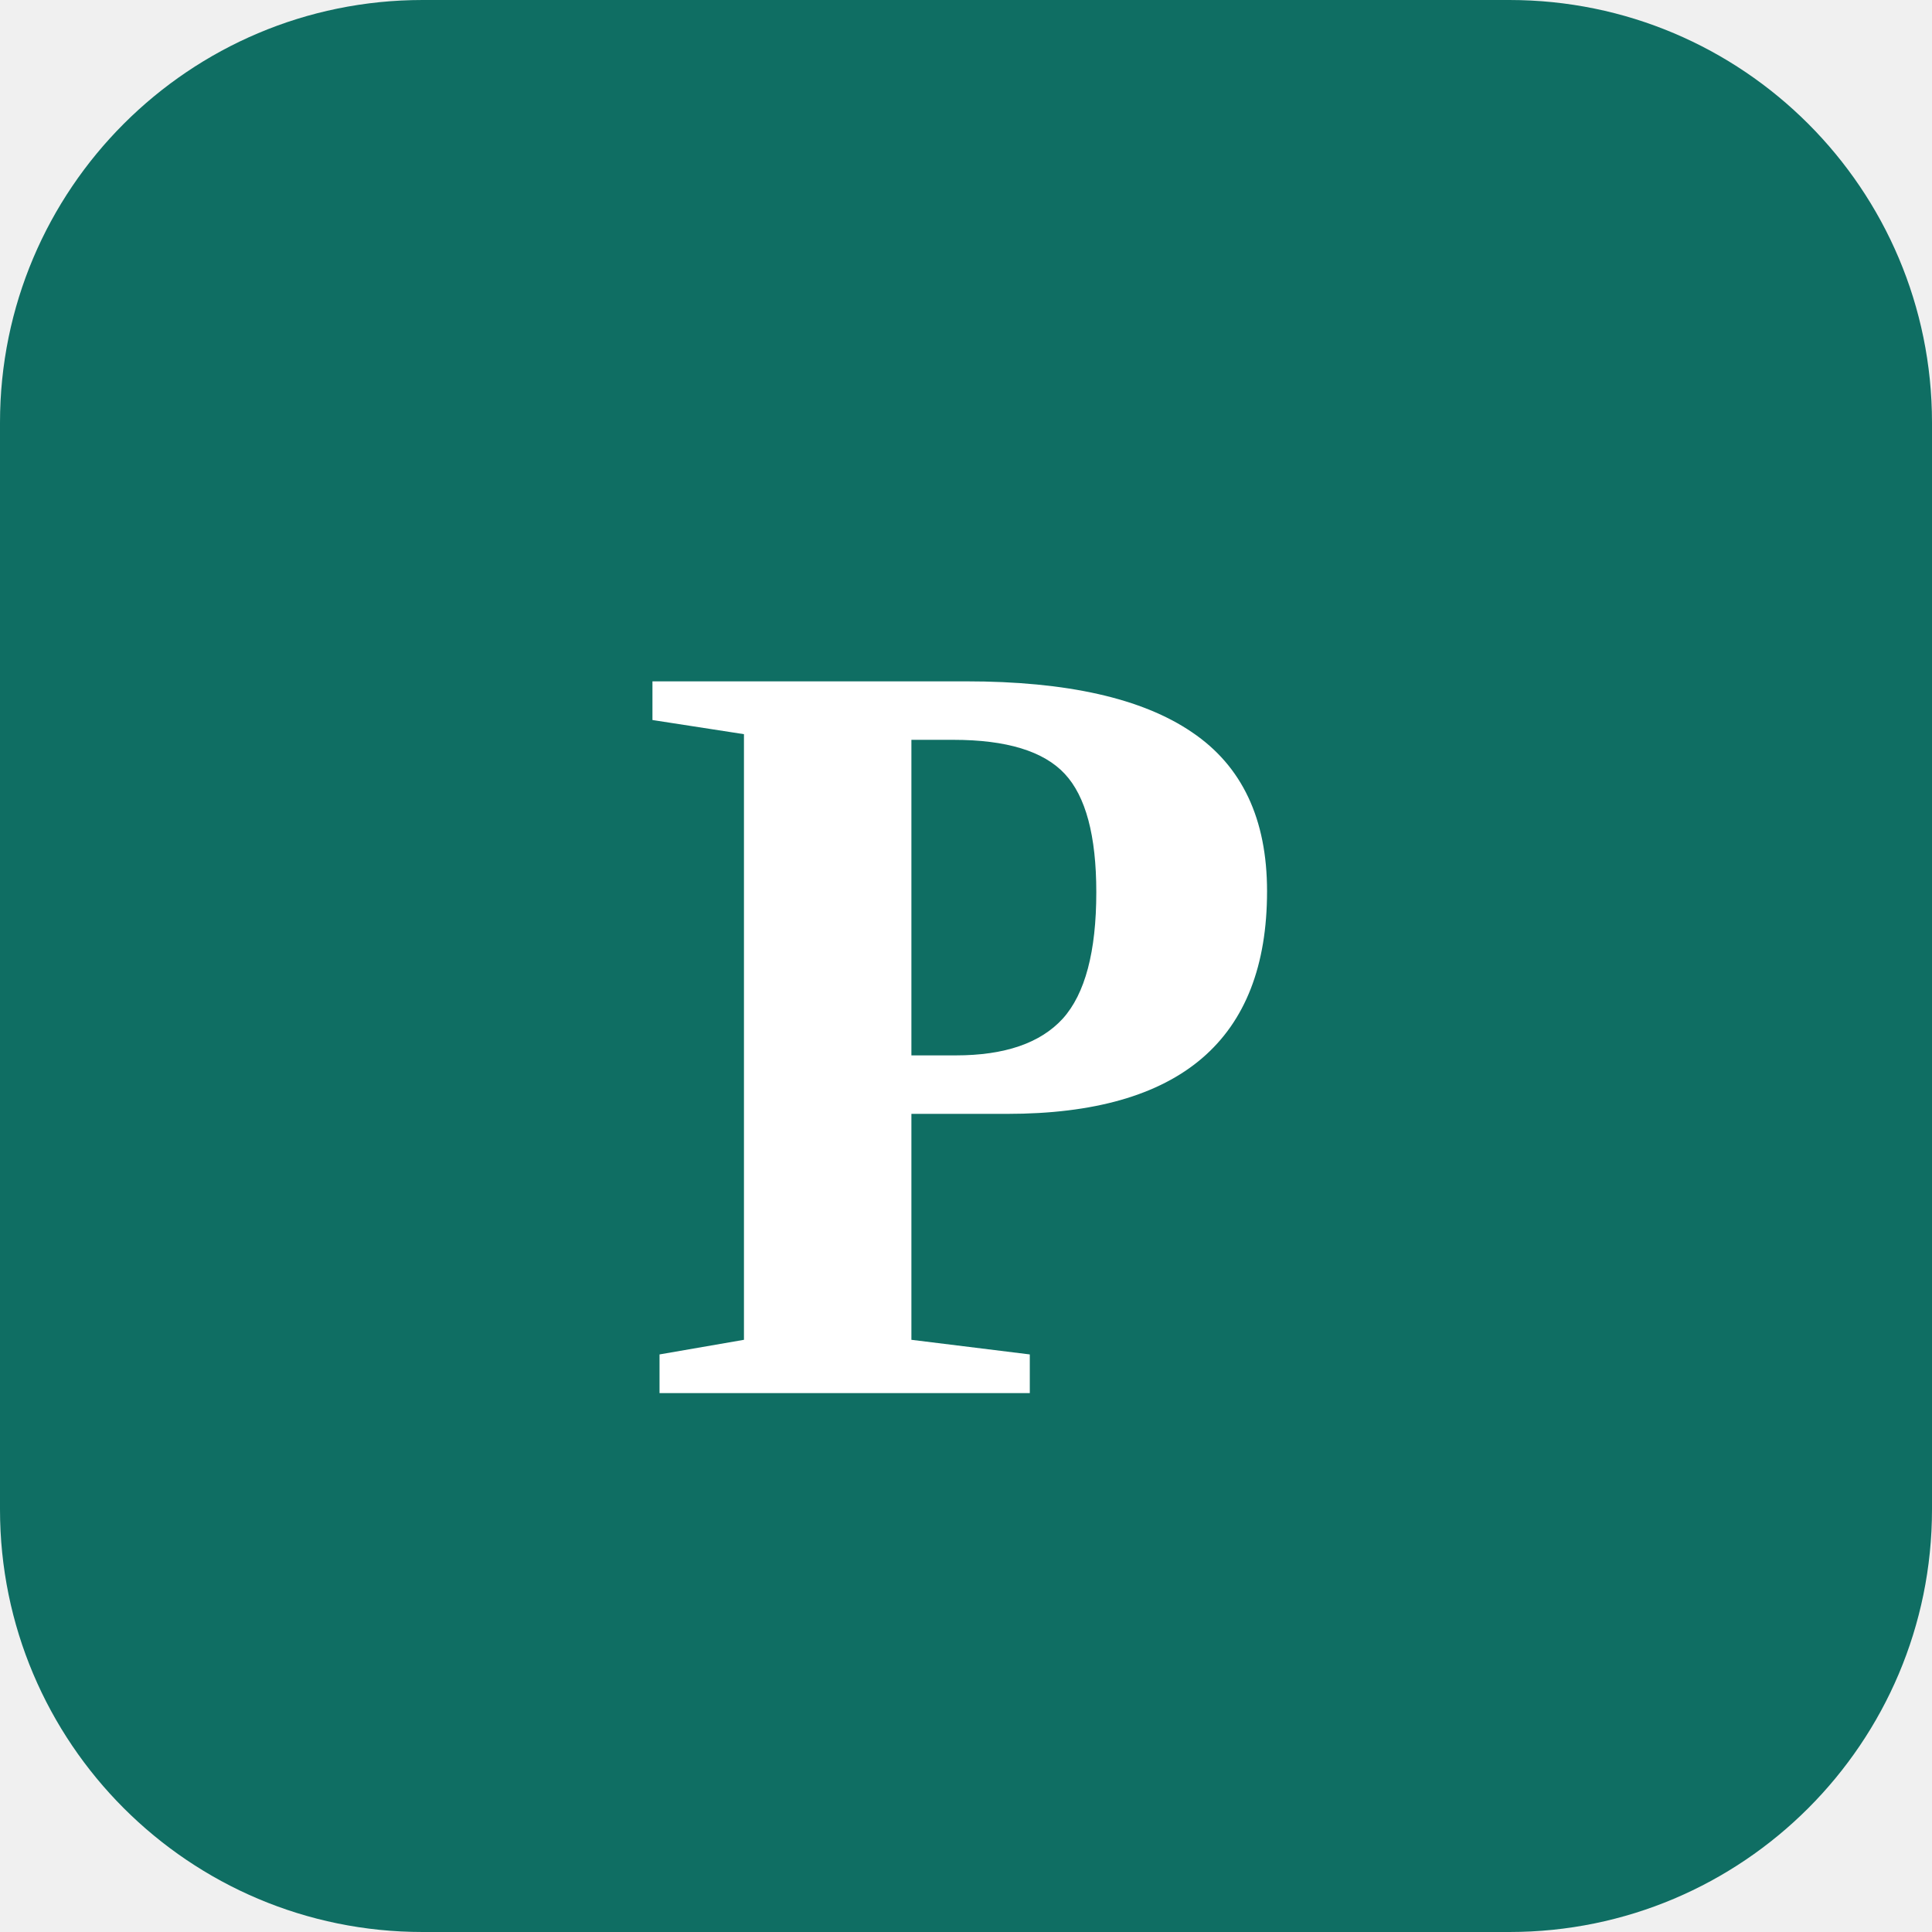
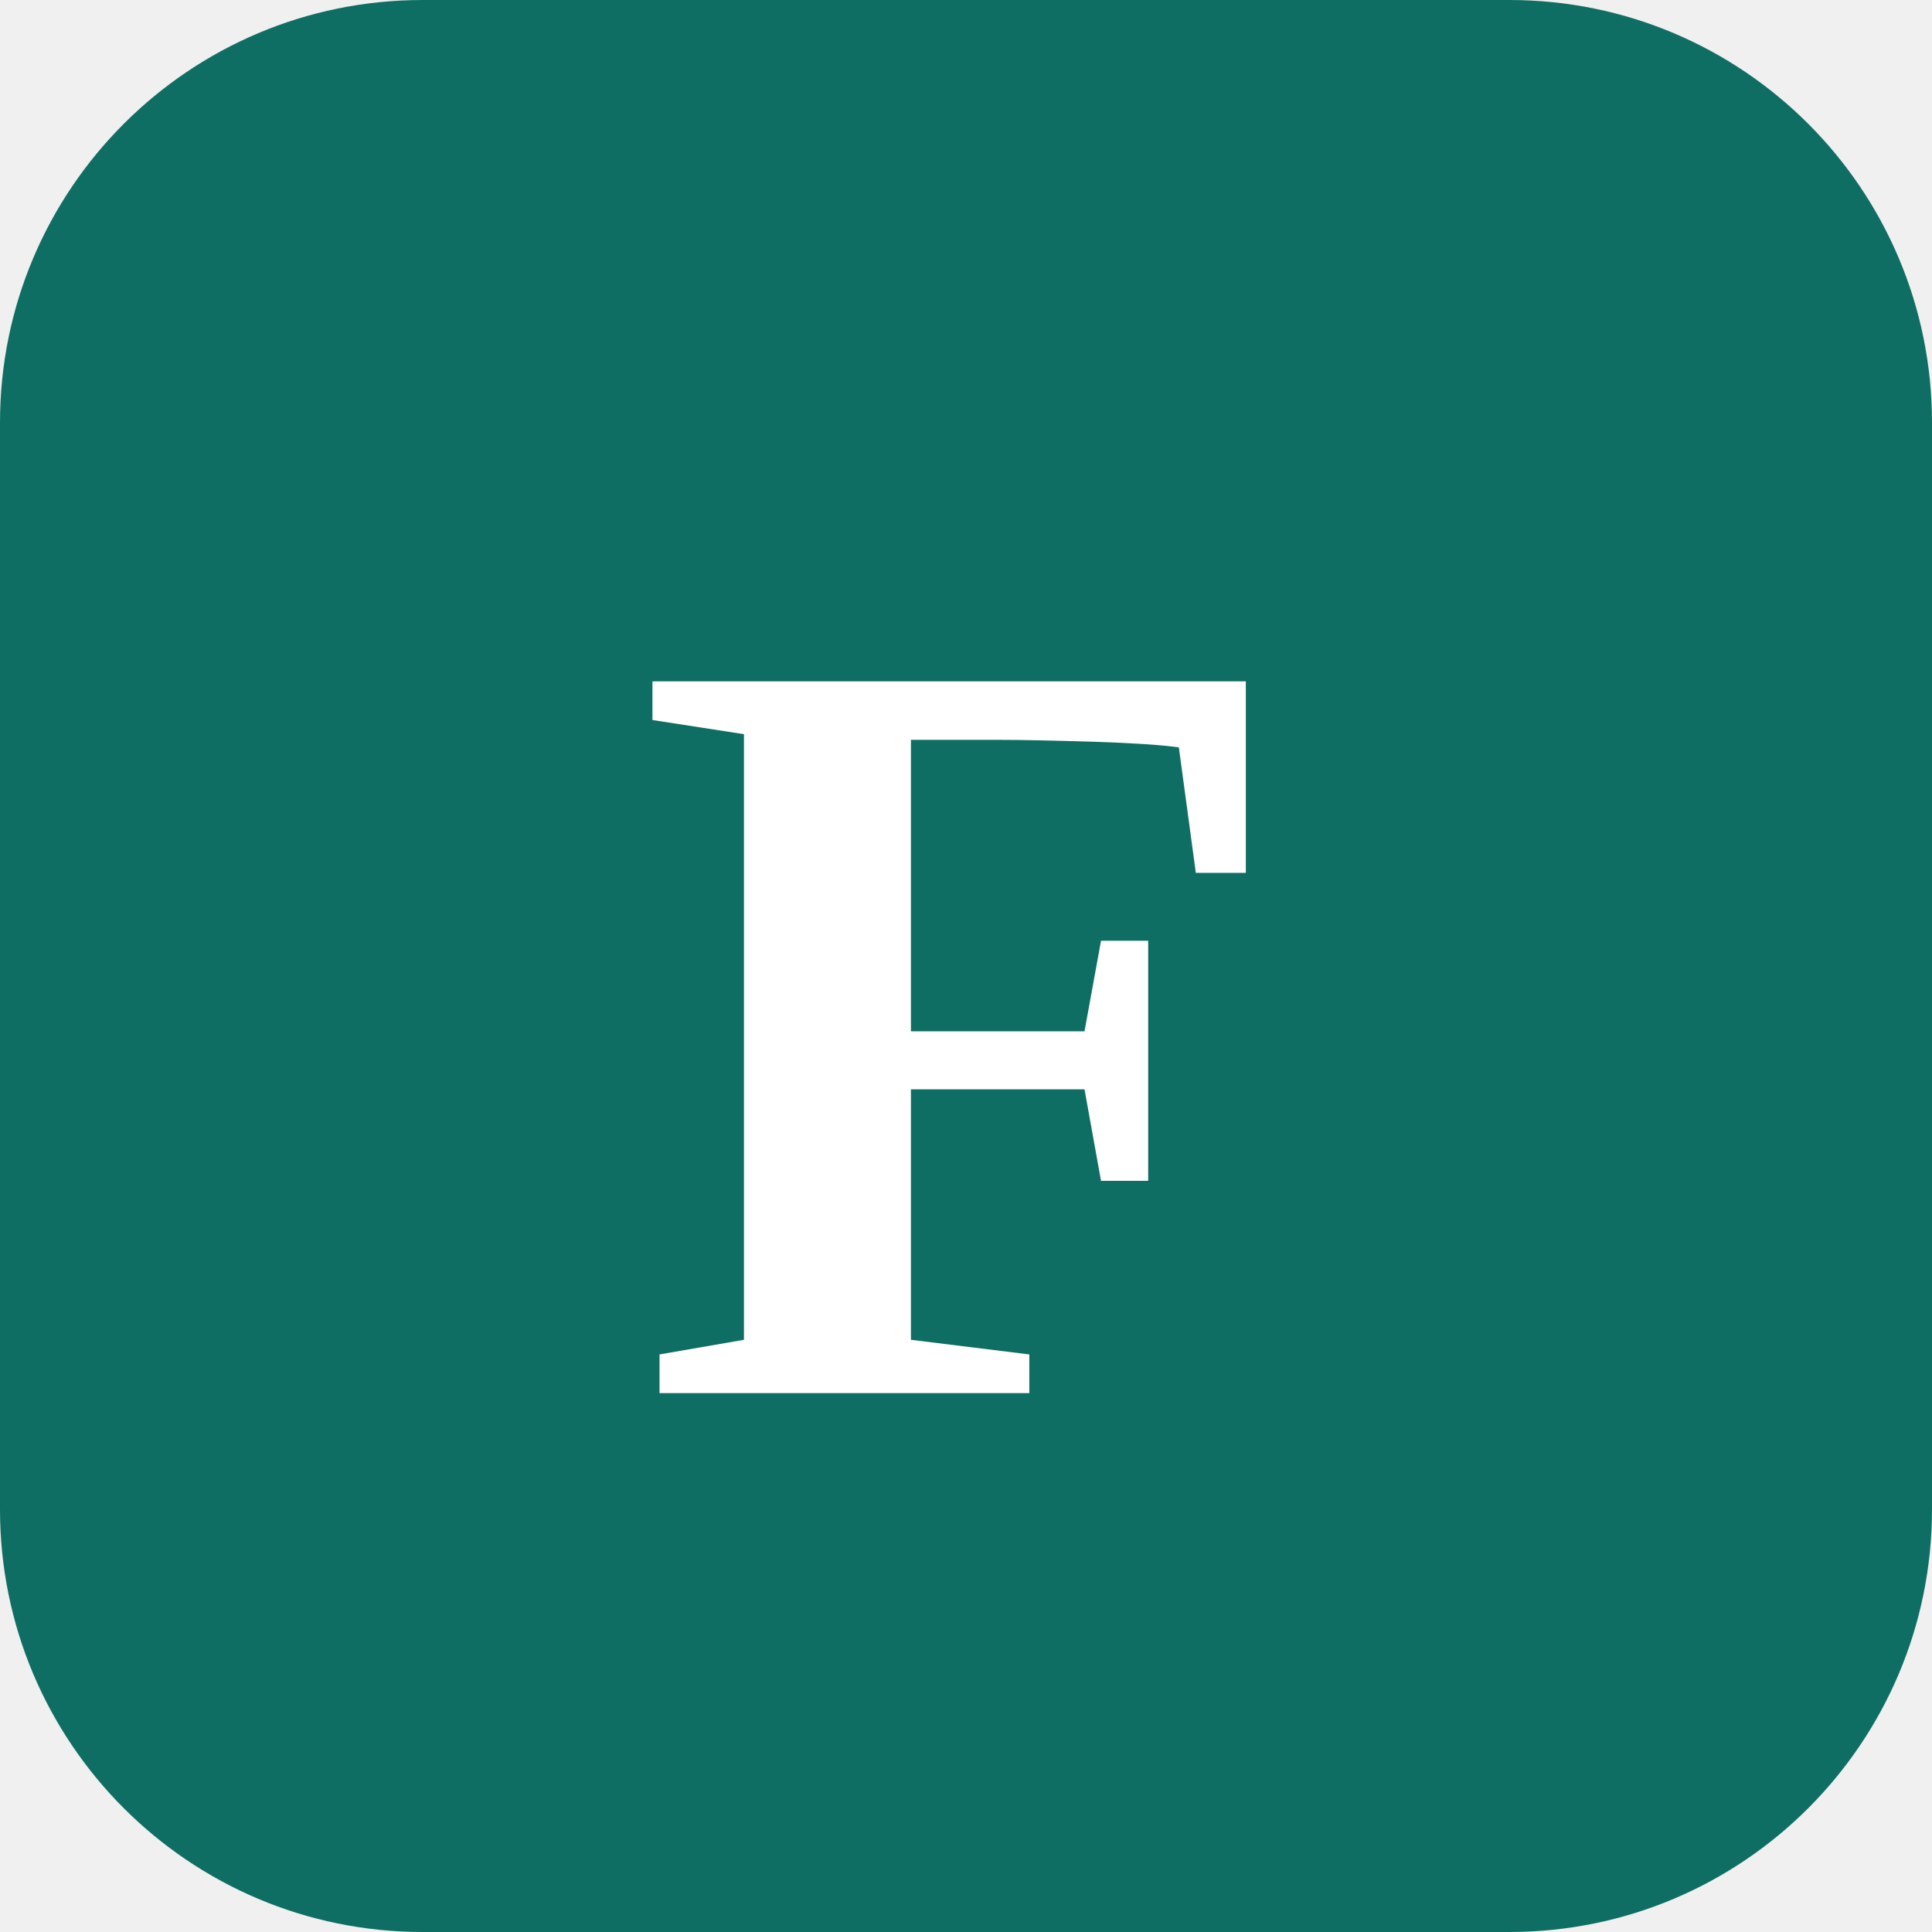
- <svg xmlns="http://www.w3.org/2000/svg" viewBox="0 0 64 64" role="img" aria-label="Project">
+ <svg xmlns="http://www.w3.org/2000/svg" viewBox="0 0 64 64" role="img" aria-label="Flywheel">
  <rect width="64" height="64" rx="14" fill="#0f6e63" />
-   <text x="32" y="34" text-anchor="middle" dominant-baseline="central" font-family="Georgia, 'Times New Roman', serif" font-size="36" font-weight="700" fill="#ffffff">P</text>
+   <text x="32" y="34" text-anchor="middle" dominant-baseline="central" font-family="Georgia, 'Times New Roman', serif" font-size="36" font-weight="700" fill="#ffffff">F</text>
</svg>
